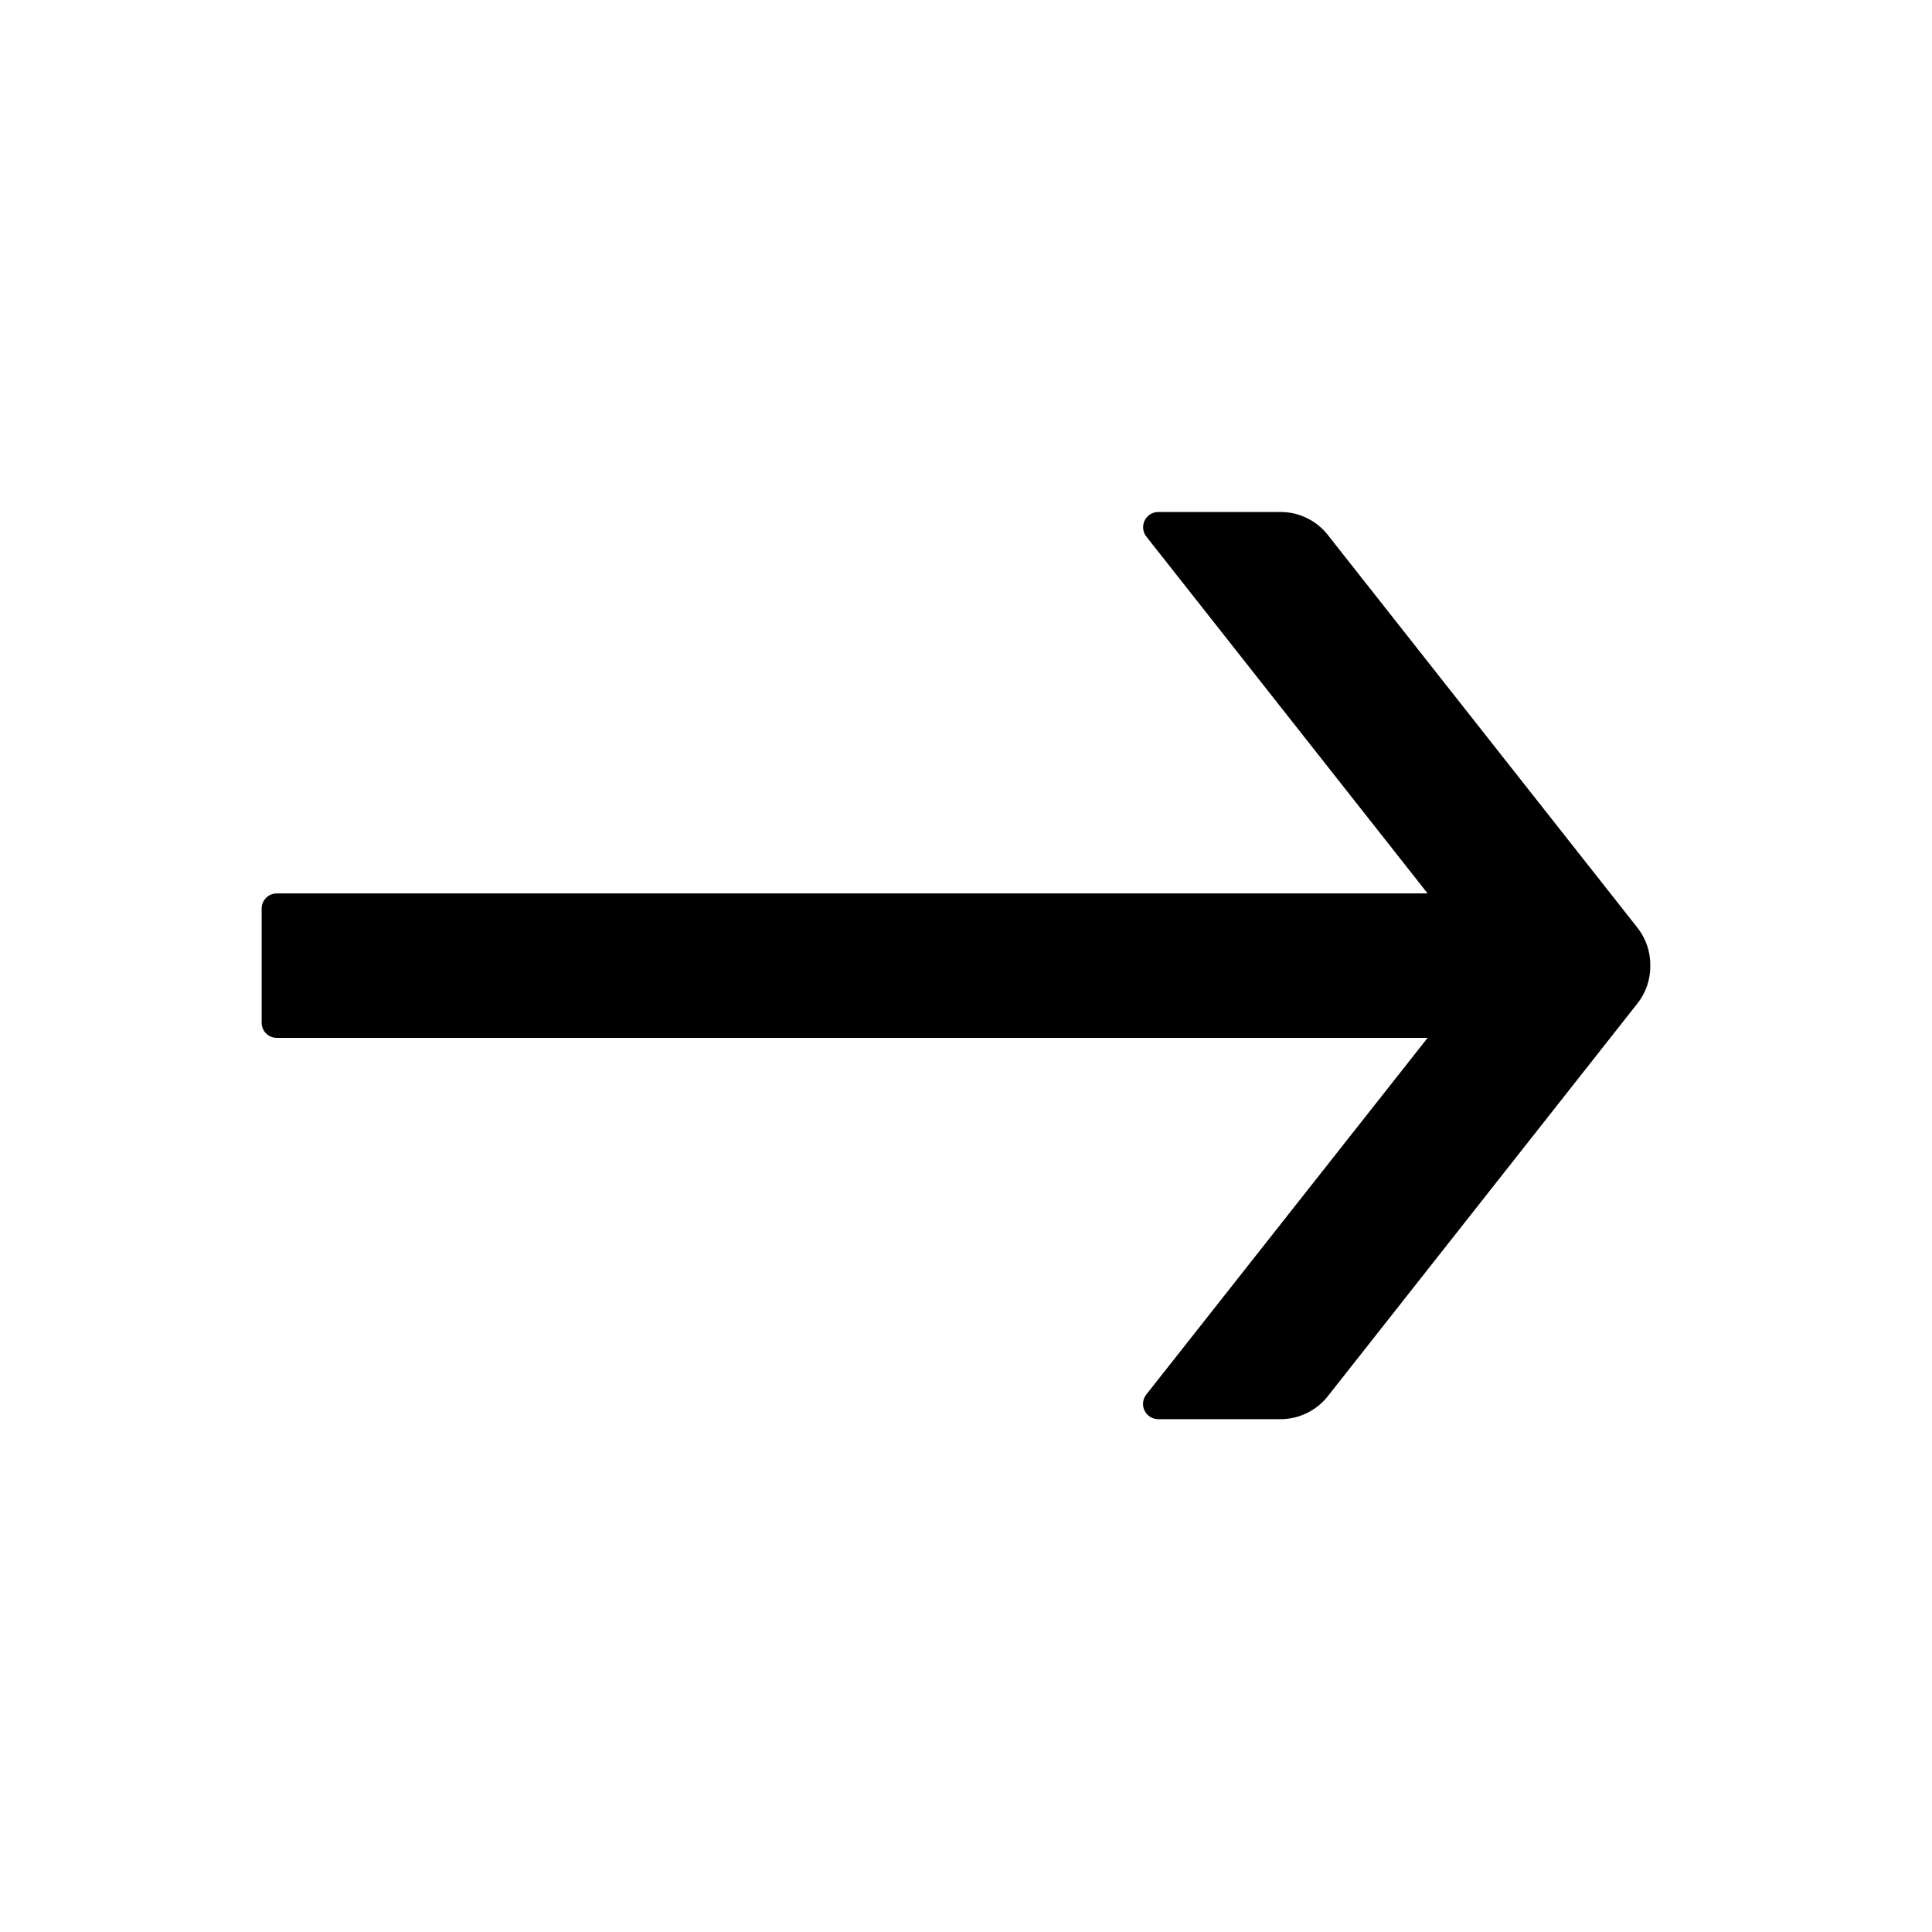
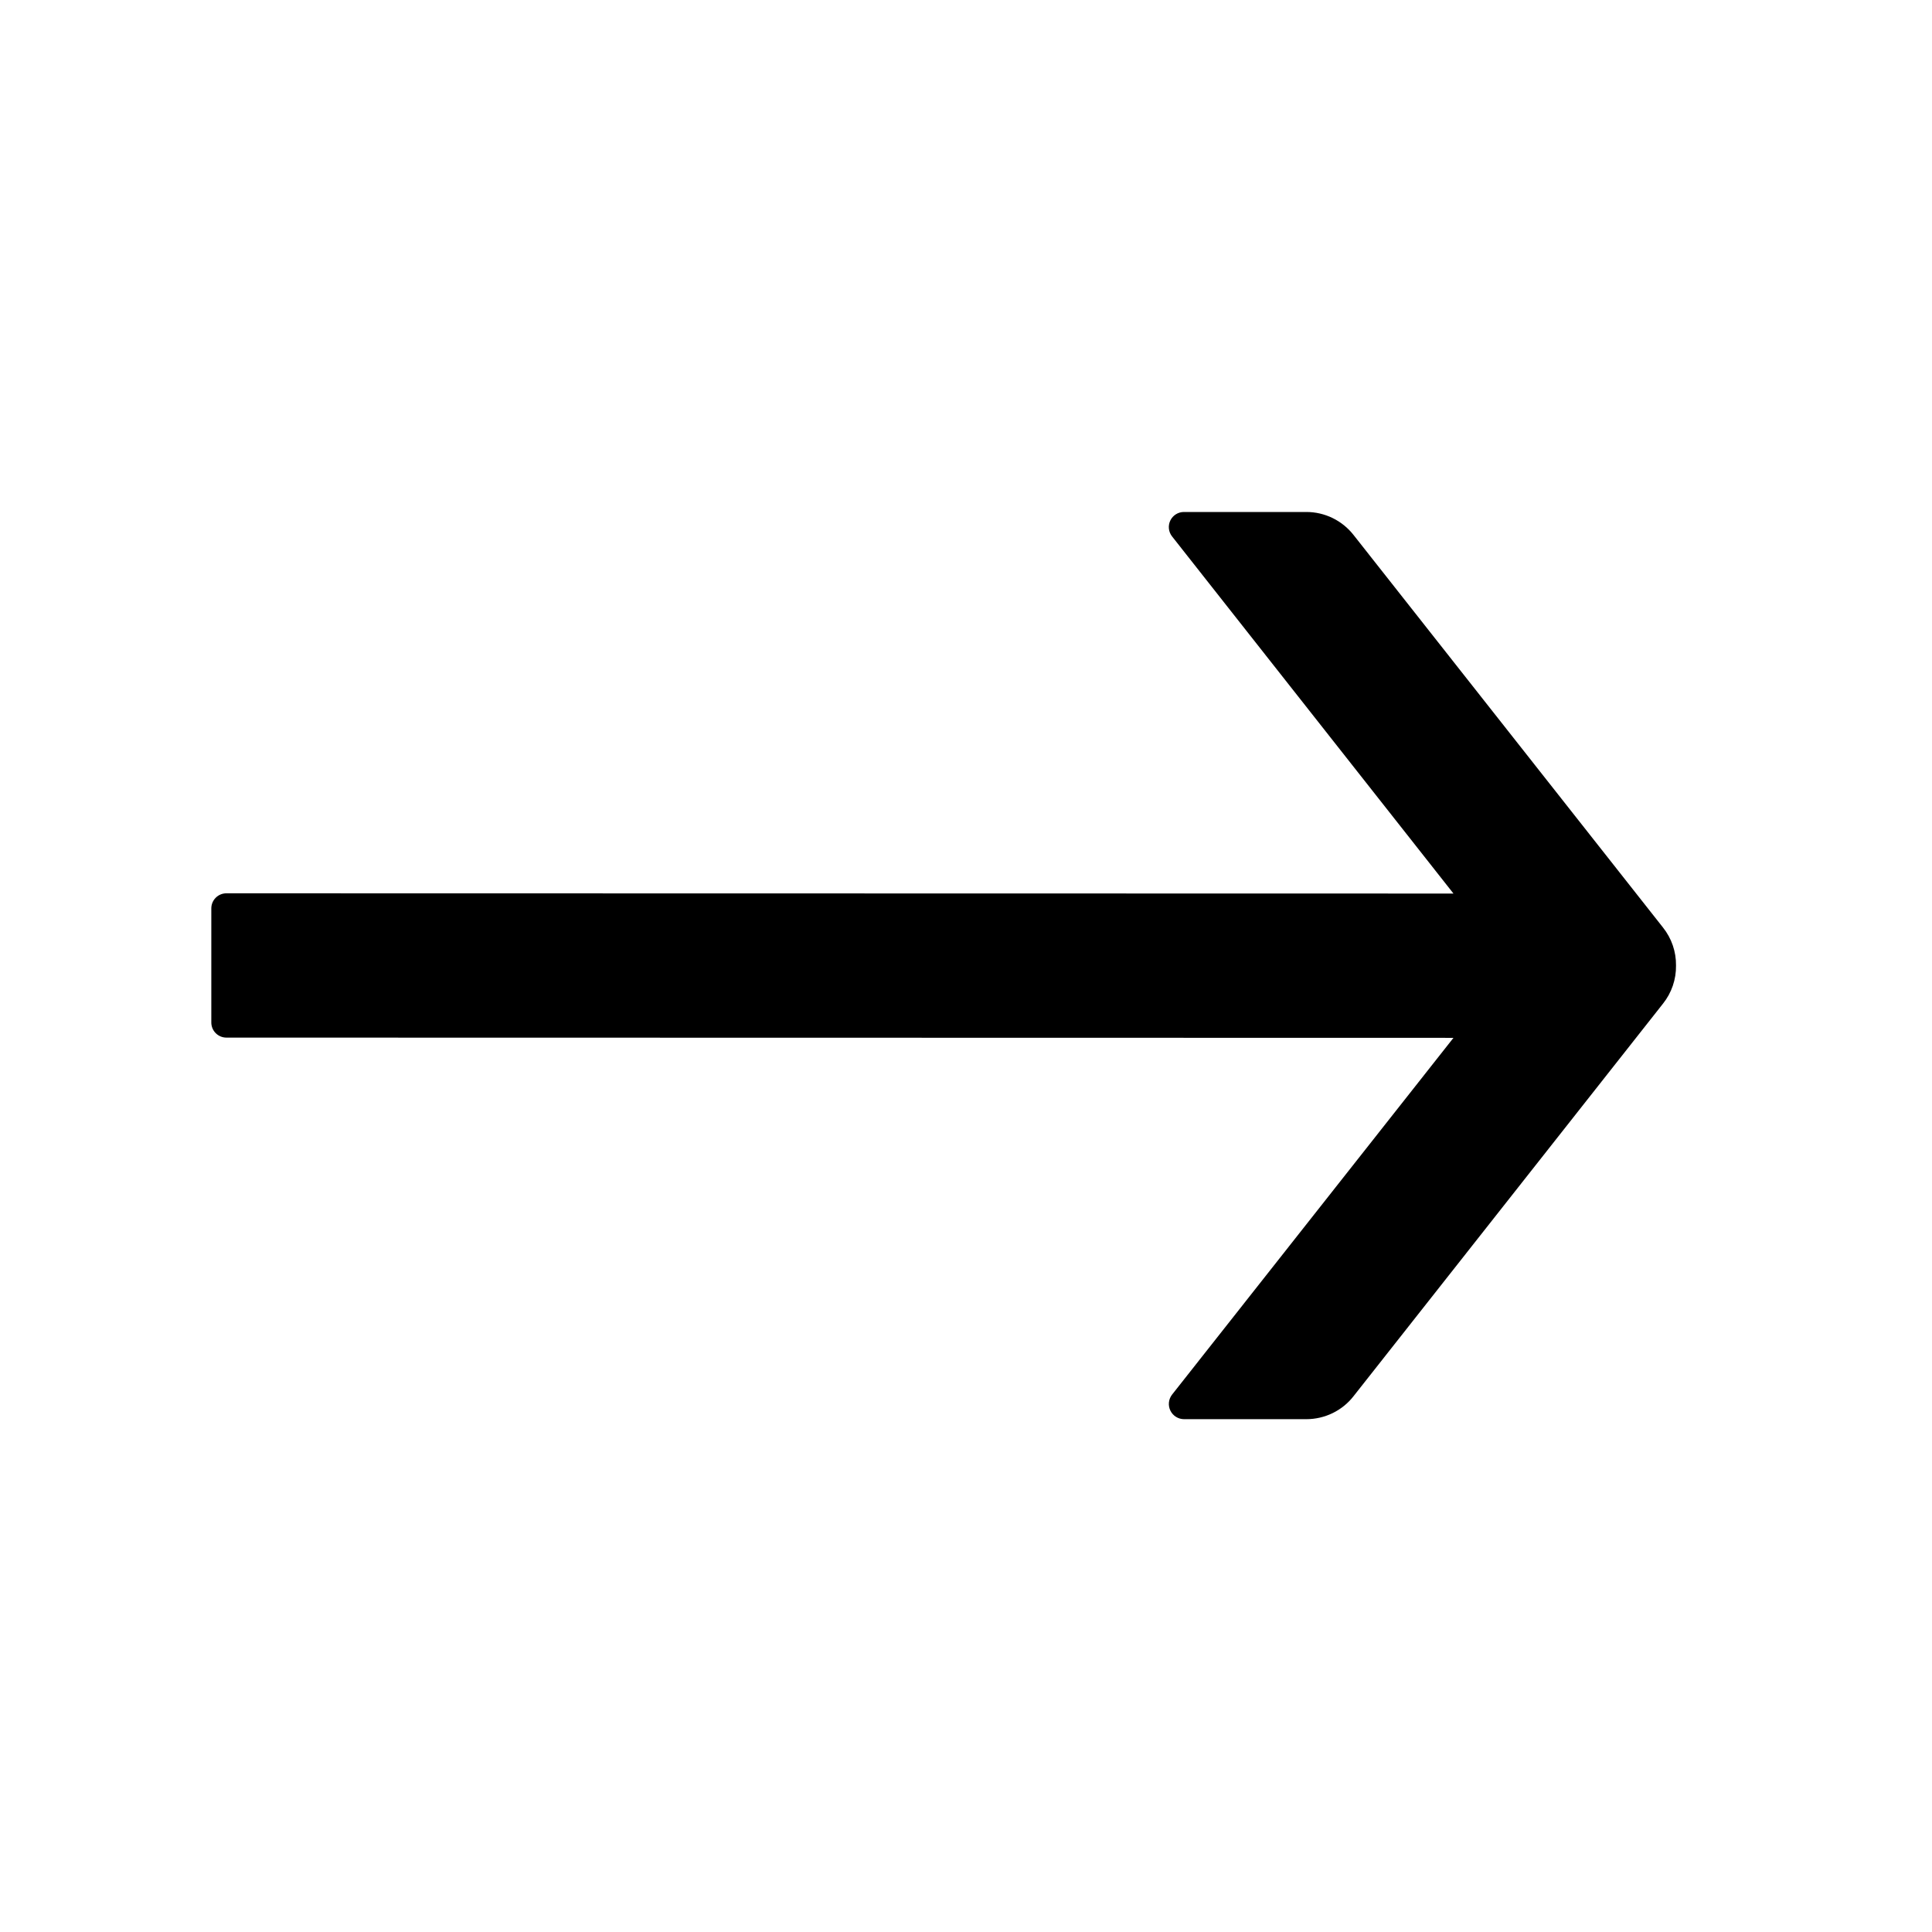
- <svg xmlns="http://www.w3.org/2000/svg" t="1678346258974" class="icon" viewBox="0 0 1024 1024" version="1.1" p-id="1760" width="200" height="200">
-   <path d="M138.688 542.08c0 4.416 3.584 8 7.936 8h610.048l-149.12 189.056a8.064 8.064 0 0 0 6.272 13.056h64.896a32 32 0 0 0 25.088-12.224l163.968-208a31.616 31.616 0 0 0 6.912-20.224 31.616 31.616 0 0 0-6.912-20.16l-163.968-208a31.808 31.808 0 0 0-25.152-12.224h-64.832a8.064 8.064 0 0 0-6.272 12.992l149.12 189.184H146.624a8 8 0 0 0-7.936 8v60.544z" p-id="1761" />
+ <svg xmlns="http://www.w3.org/2000/svg" t="1703830391579" class="icon" viewBox="0 0 1024 1024" version="1.1" p-id="2462" width="200" height="200">
+   <path d="M112 541.952c0 4.416 3.584 8 8 8l650.368 0.128-149.12 189.056a8.064 8.064 0 0 0 6.272 13.056h64.832c9.792 0 19.072-4.48 25.088-12.224l163.968-208a31.616 31.616 0 0 0 6.912-20.224 31.616 31.616 0 0 0-6.912-20.16l-163.968-208a31.808 31.808 0 0 0-25.088-12.224H627.52a8 8 0 0 0-6.272 12.992L770.368 473.6 120 473.472a8 8 0 0 0-8 8v60.544-0.064z" p-id="2463" />
</svg>
